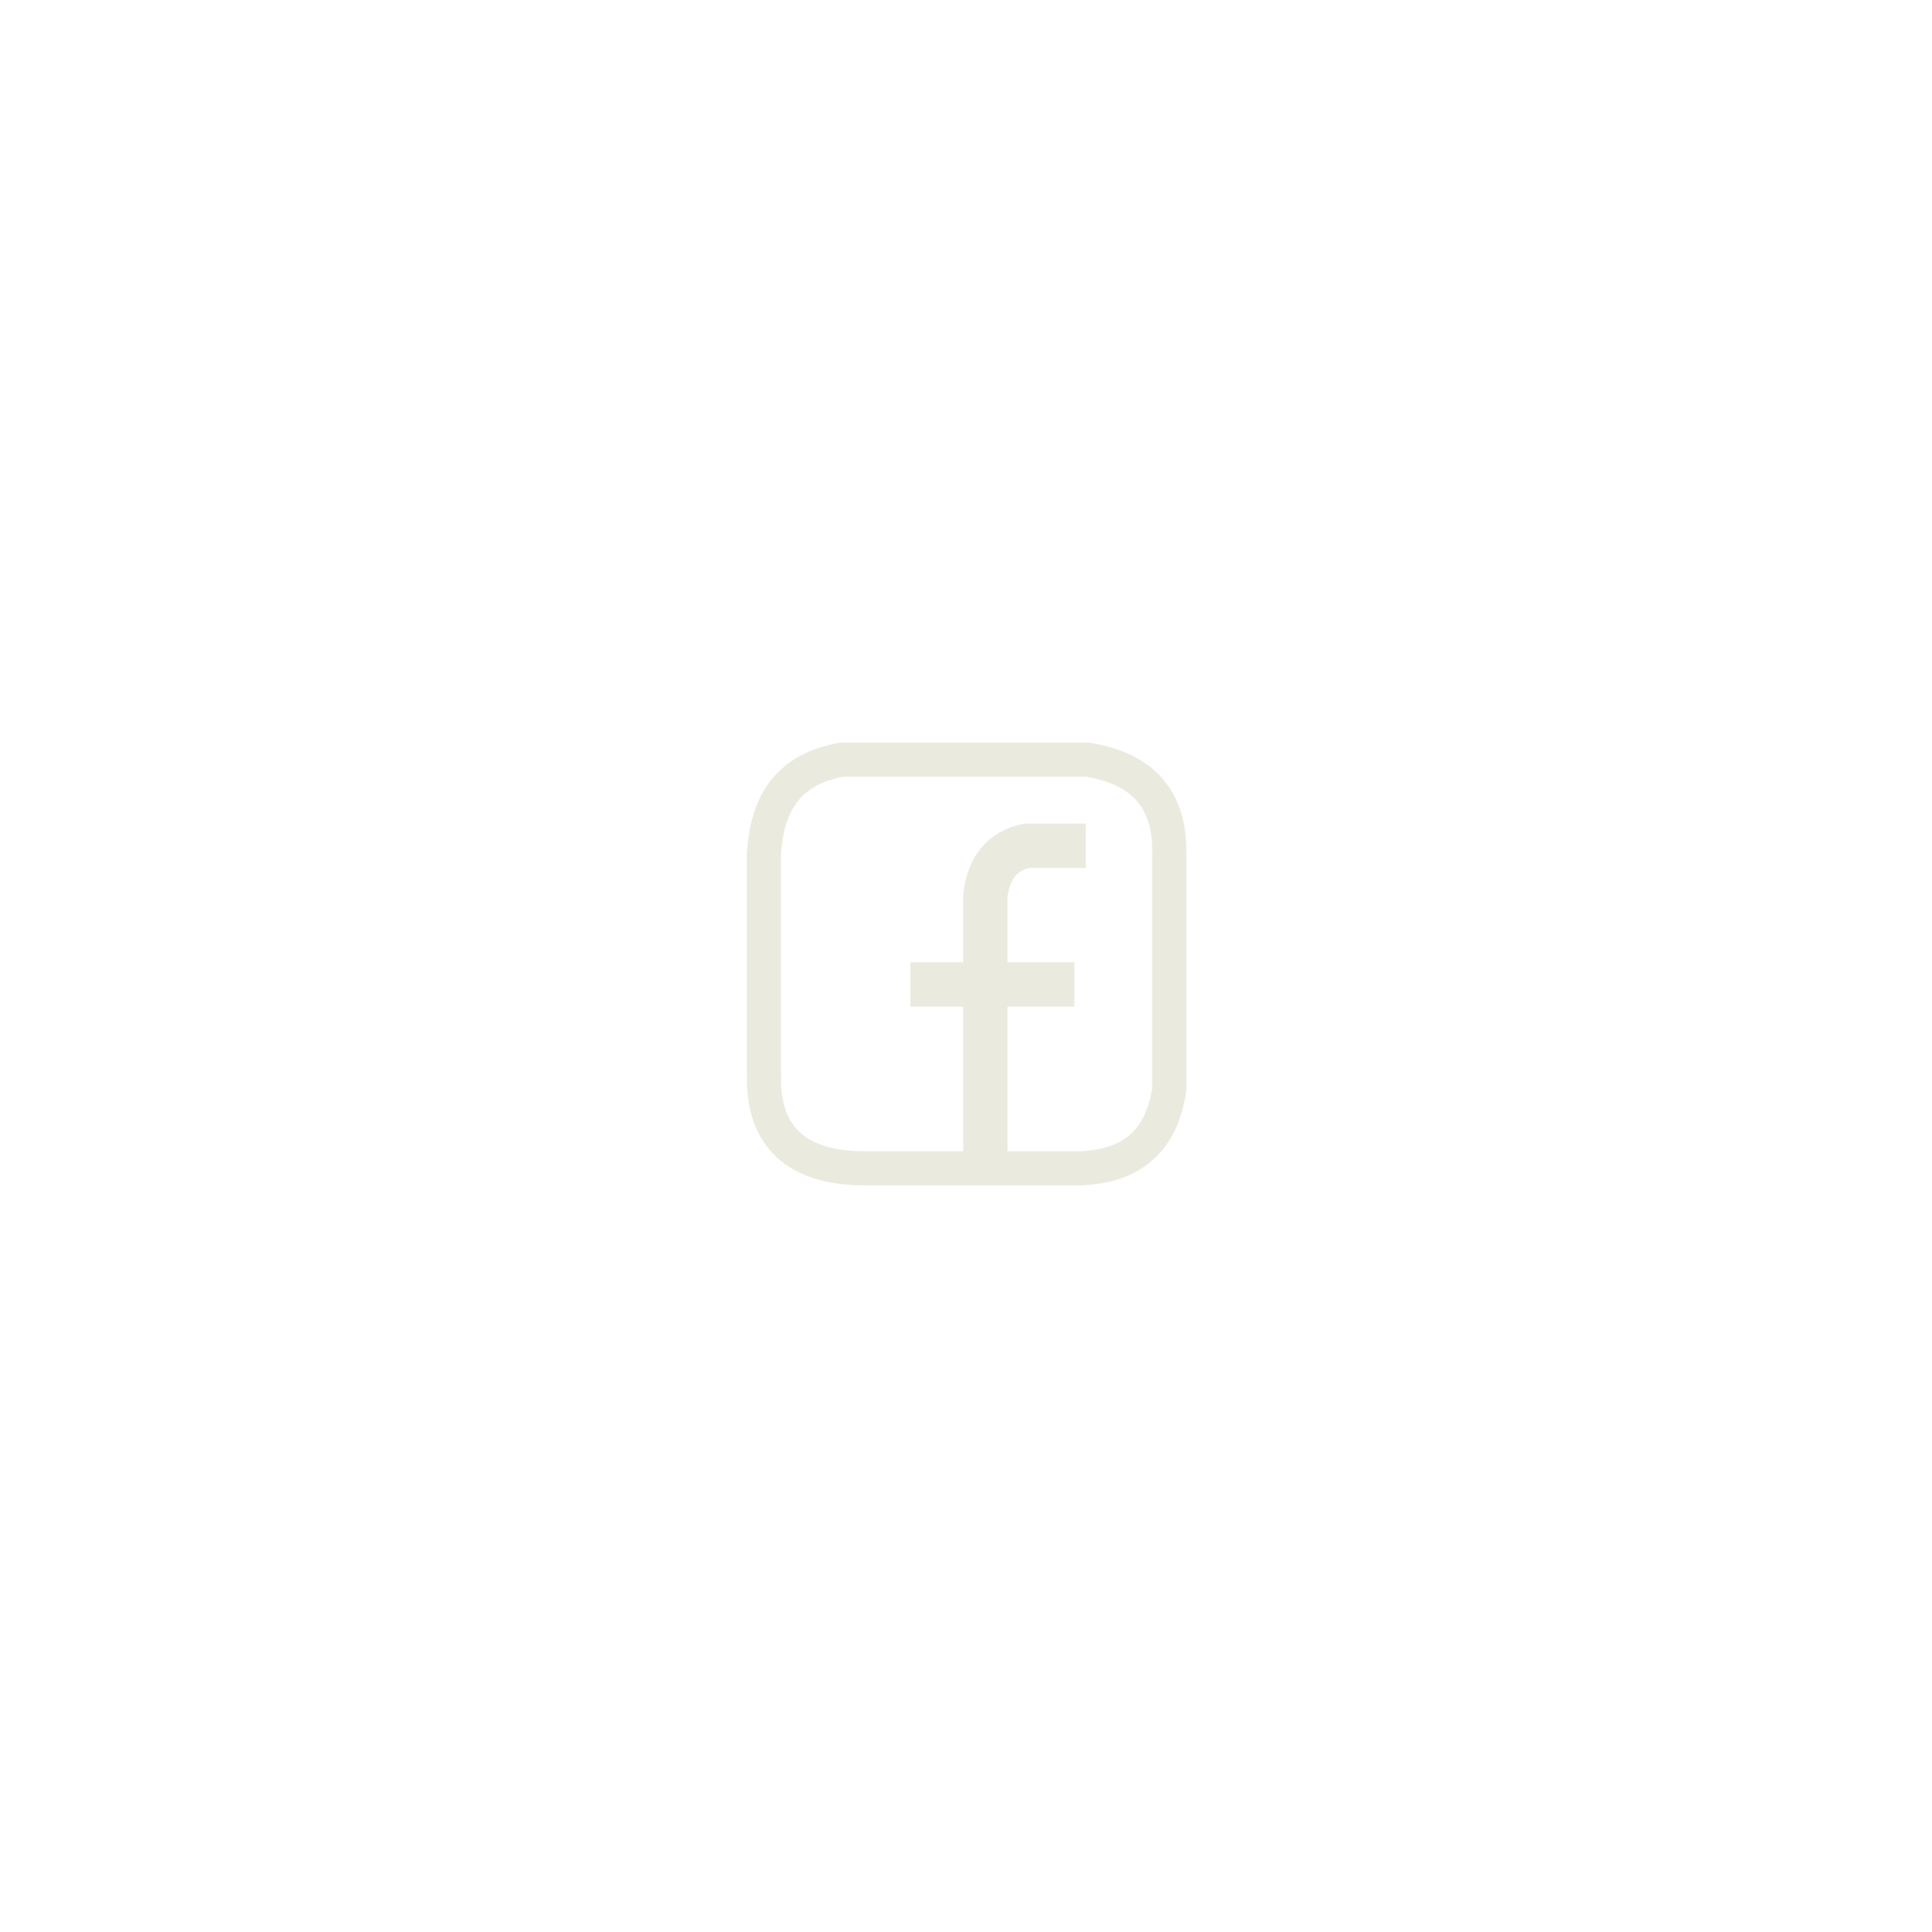
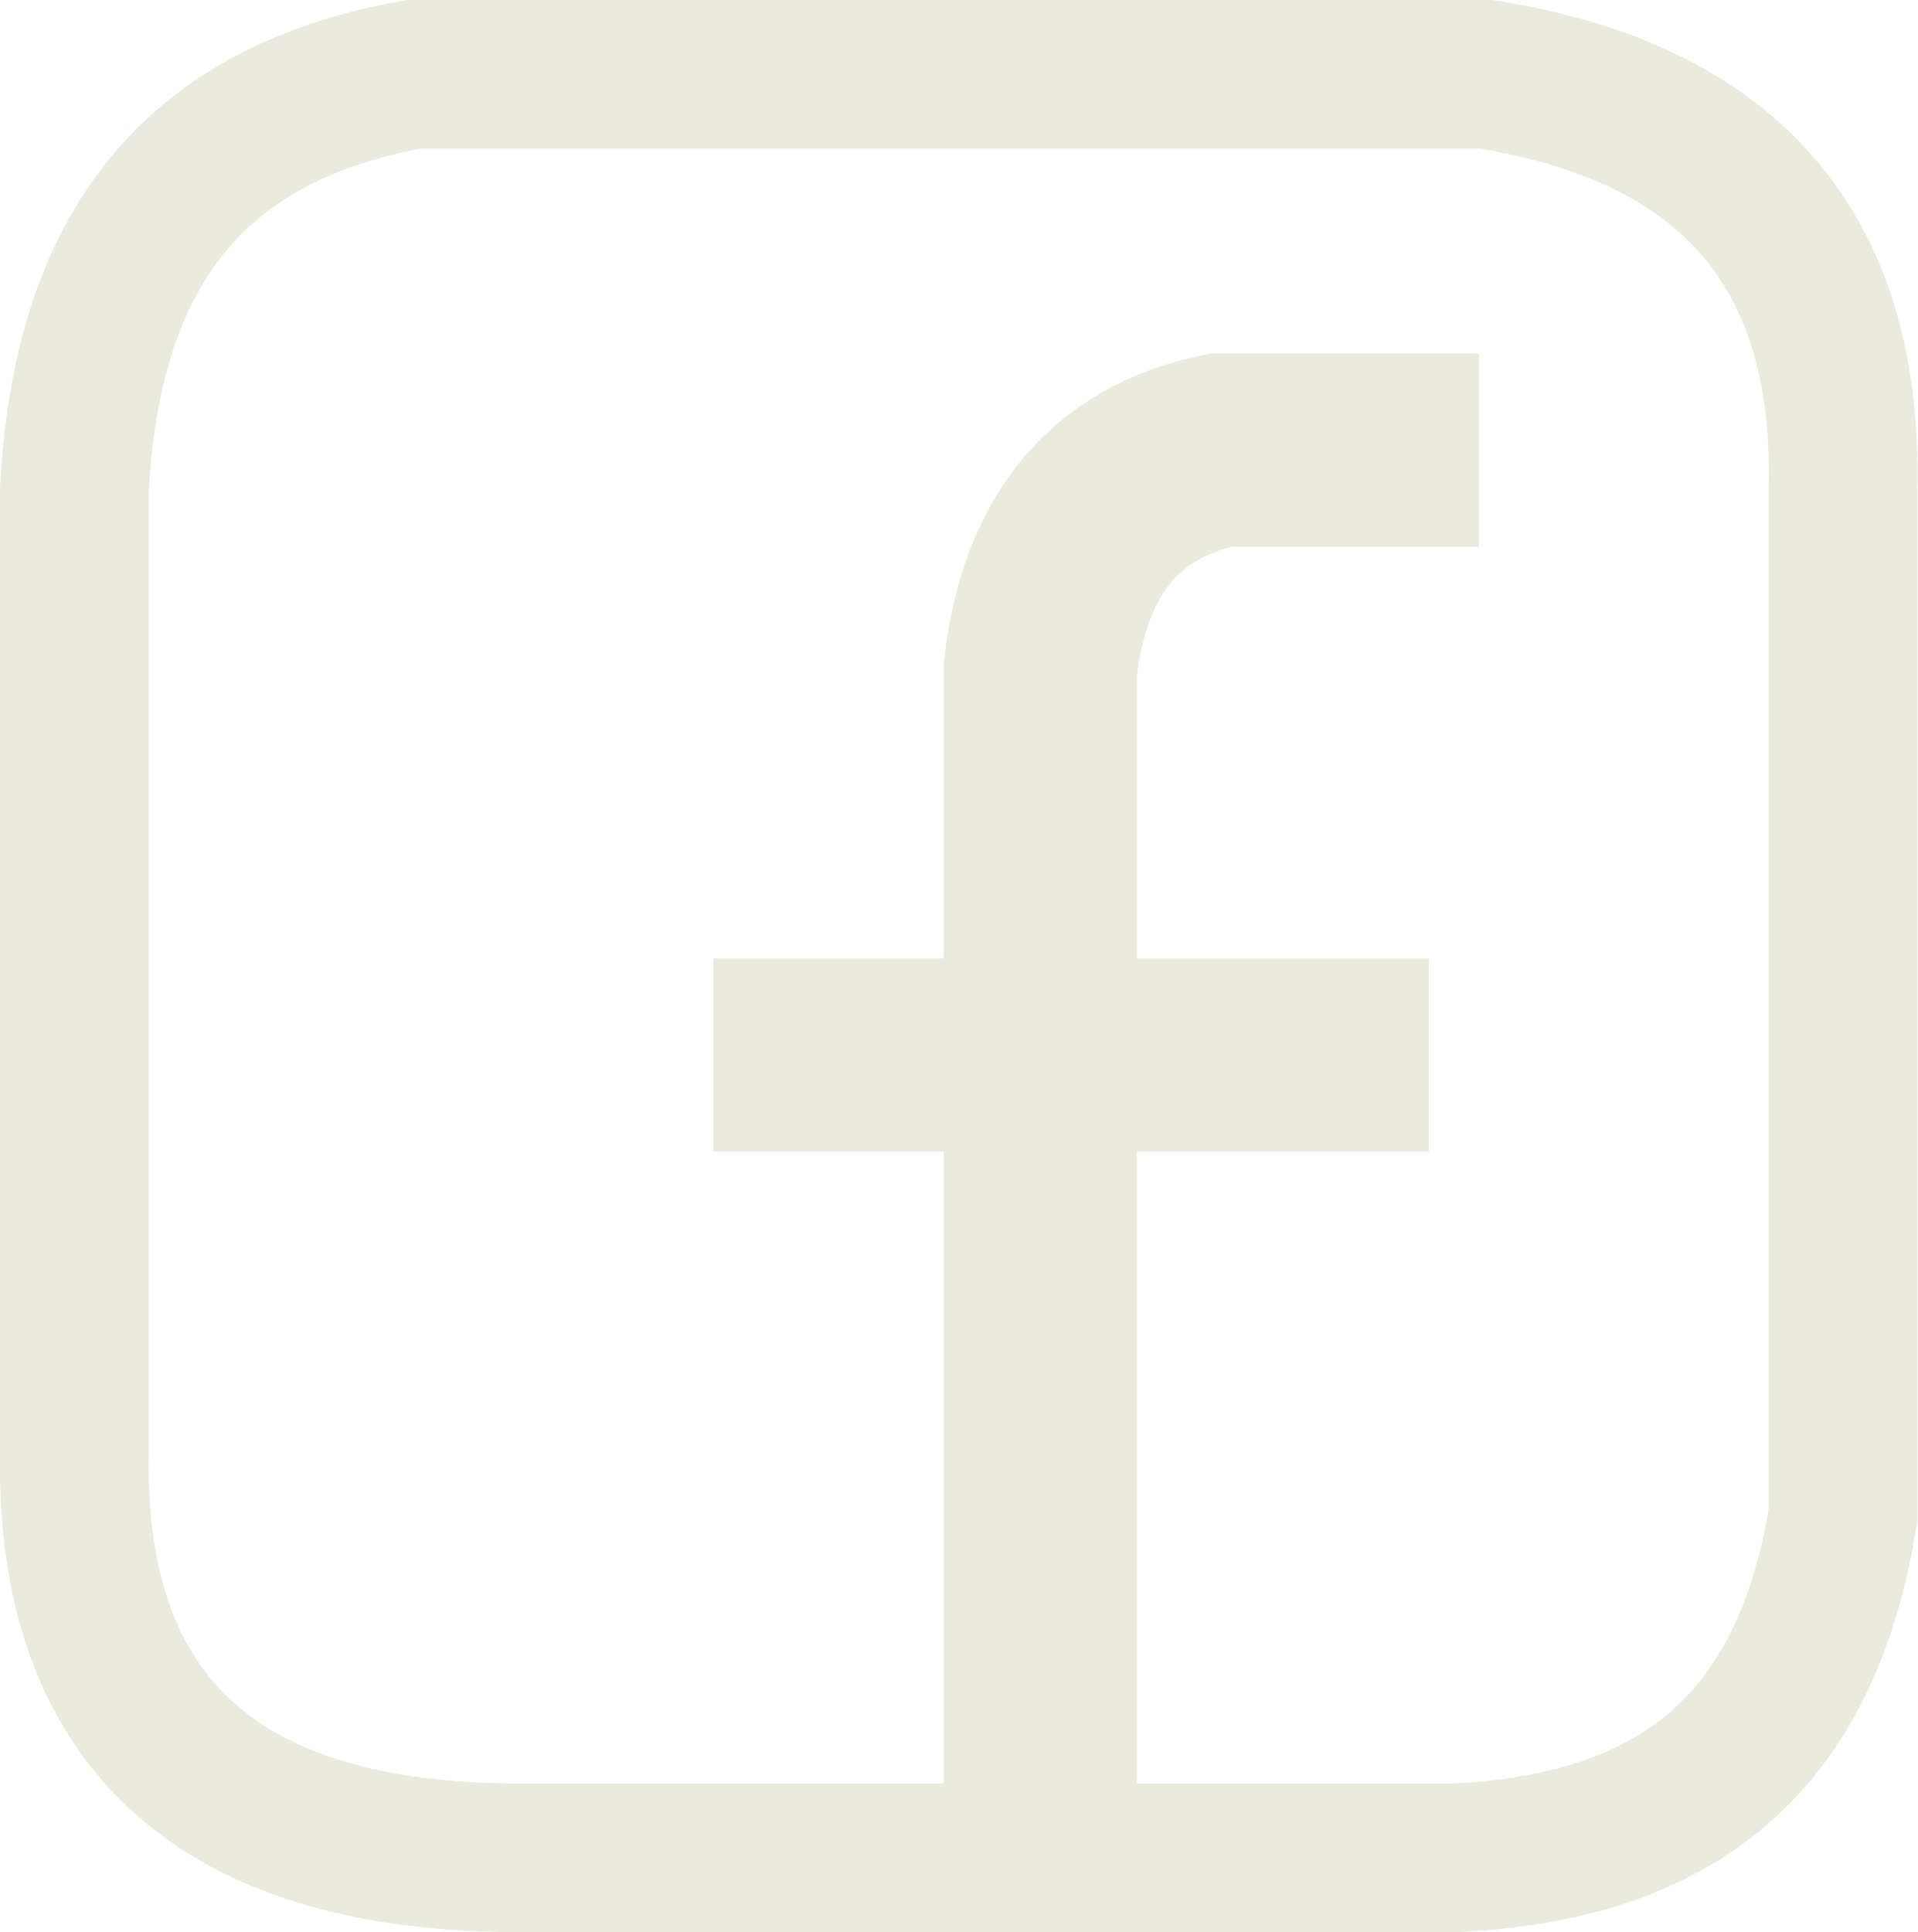
- <svg xmlns="http://www.w3.org/2000/svg" id="Layer_1" data-name="Layer 1" viewBox="0 0 566.93 566.93">
+ <svg xmlns="http://www.w3.org/2000/svg" id="Layer_1" data-name="Layer 1" viewBox="0 0 129.02 129.99">
  <defs>
    <style>.cls-1,.cls-2{fill:none;stroke:#eaeade;stroke-miterlimit:10;}.cls-1{stroke-width:10px;}.cls-2{stroke-width:13px;}</style>
  </defs>
-   <path class="cls-1" d="M224.25,251V315.9c-.25,17.82,9.53,26.81,29,27.09h64.13c12.63-.68,23.12-5.8,25.87-23V251c.43-16-7.47-25.37-24-28H247.09C231.61,225.76,225.06,235.56,224.25,251Z" />
-   <path class="cls-2" d="M318.76,248.29H301.34c-6.88,1.48-11.08,6.13-12.09,14.7v77.47" />
-   <line class="cls-2" x1="267.25" y1="288.99" x2="315.39" y2="288.99" />
+   <path class="cls-1" d="M5,33V97.9c-.25,17.82,9.53,26.81,29,27.09H98.13c12.63-.68,23.12-5.8,25.87-23V33c.43-16-7.47-25.37-24-28H27.84C12.36,7.76,5.81,17.56,5,33Z" />
+   <path class="cls-2" d="M99.51,30.29H82.09C75.21,31.77,71,36.42,70,45v77.47" />
+   <line class="cls-2" x1="48" y1="70.99" x2="96.14" y2="70.99" />
</svg>
